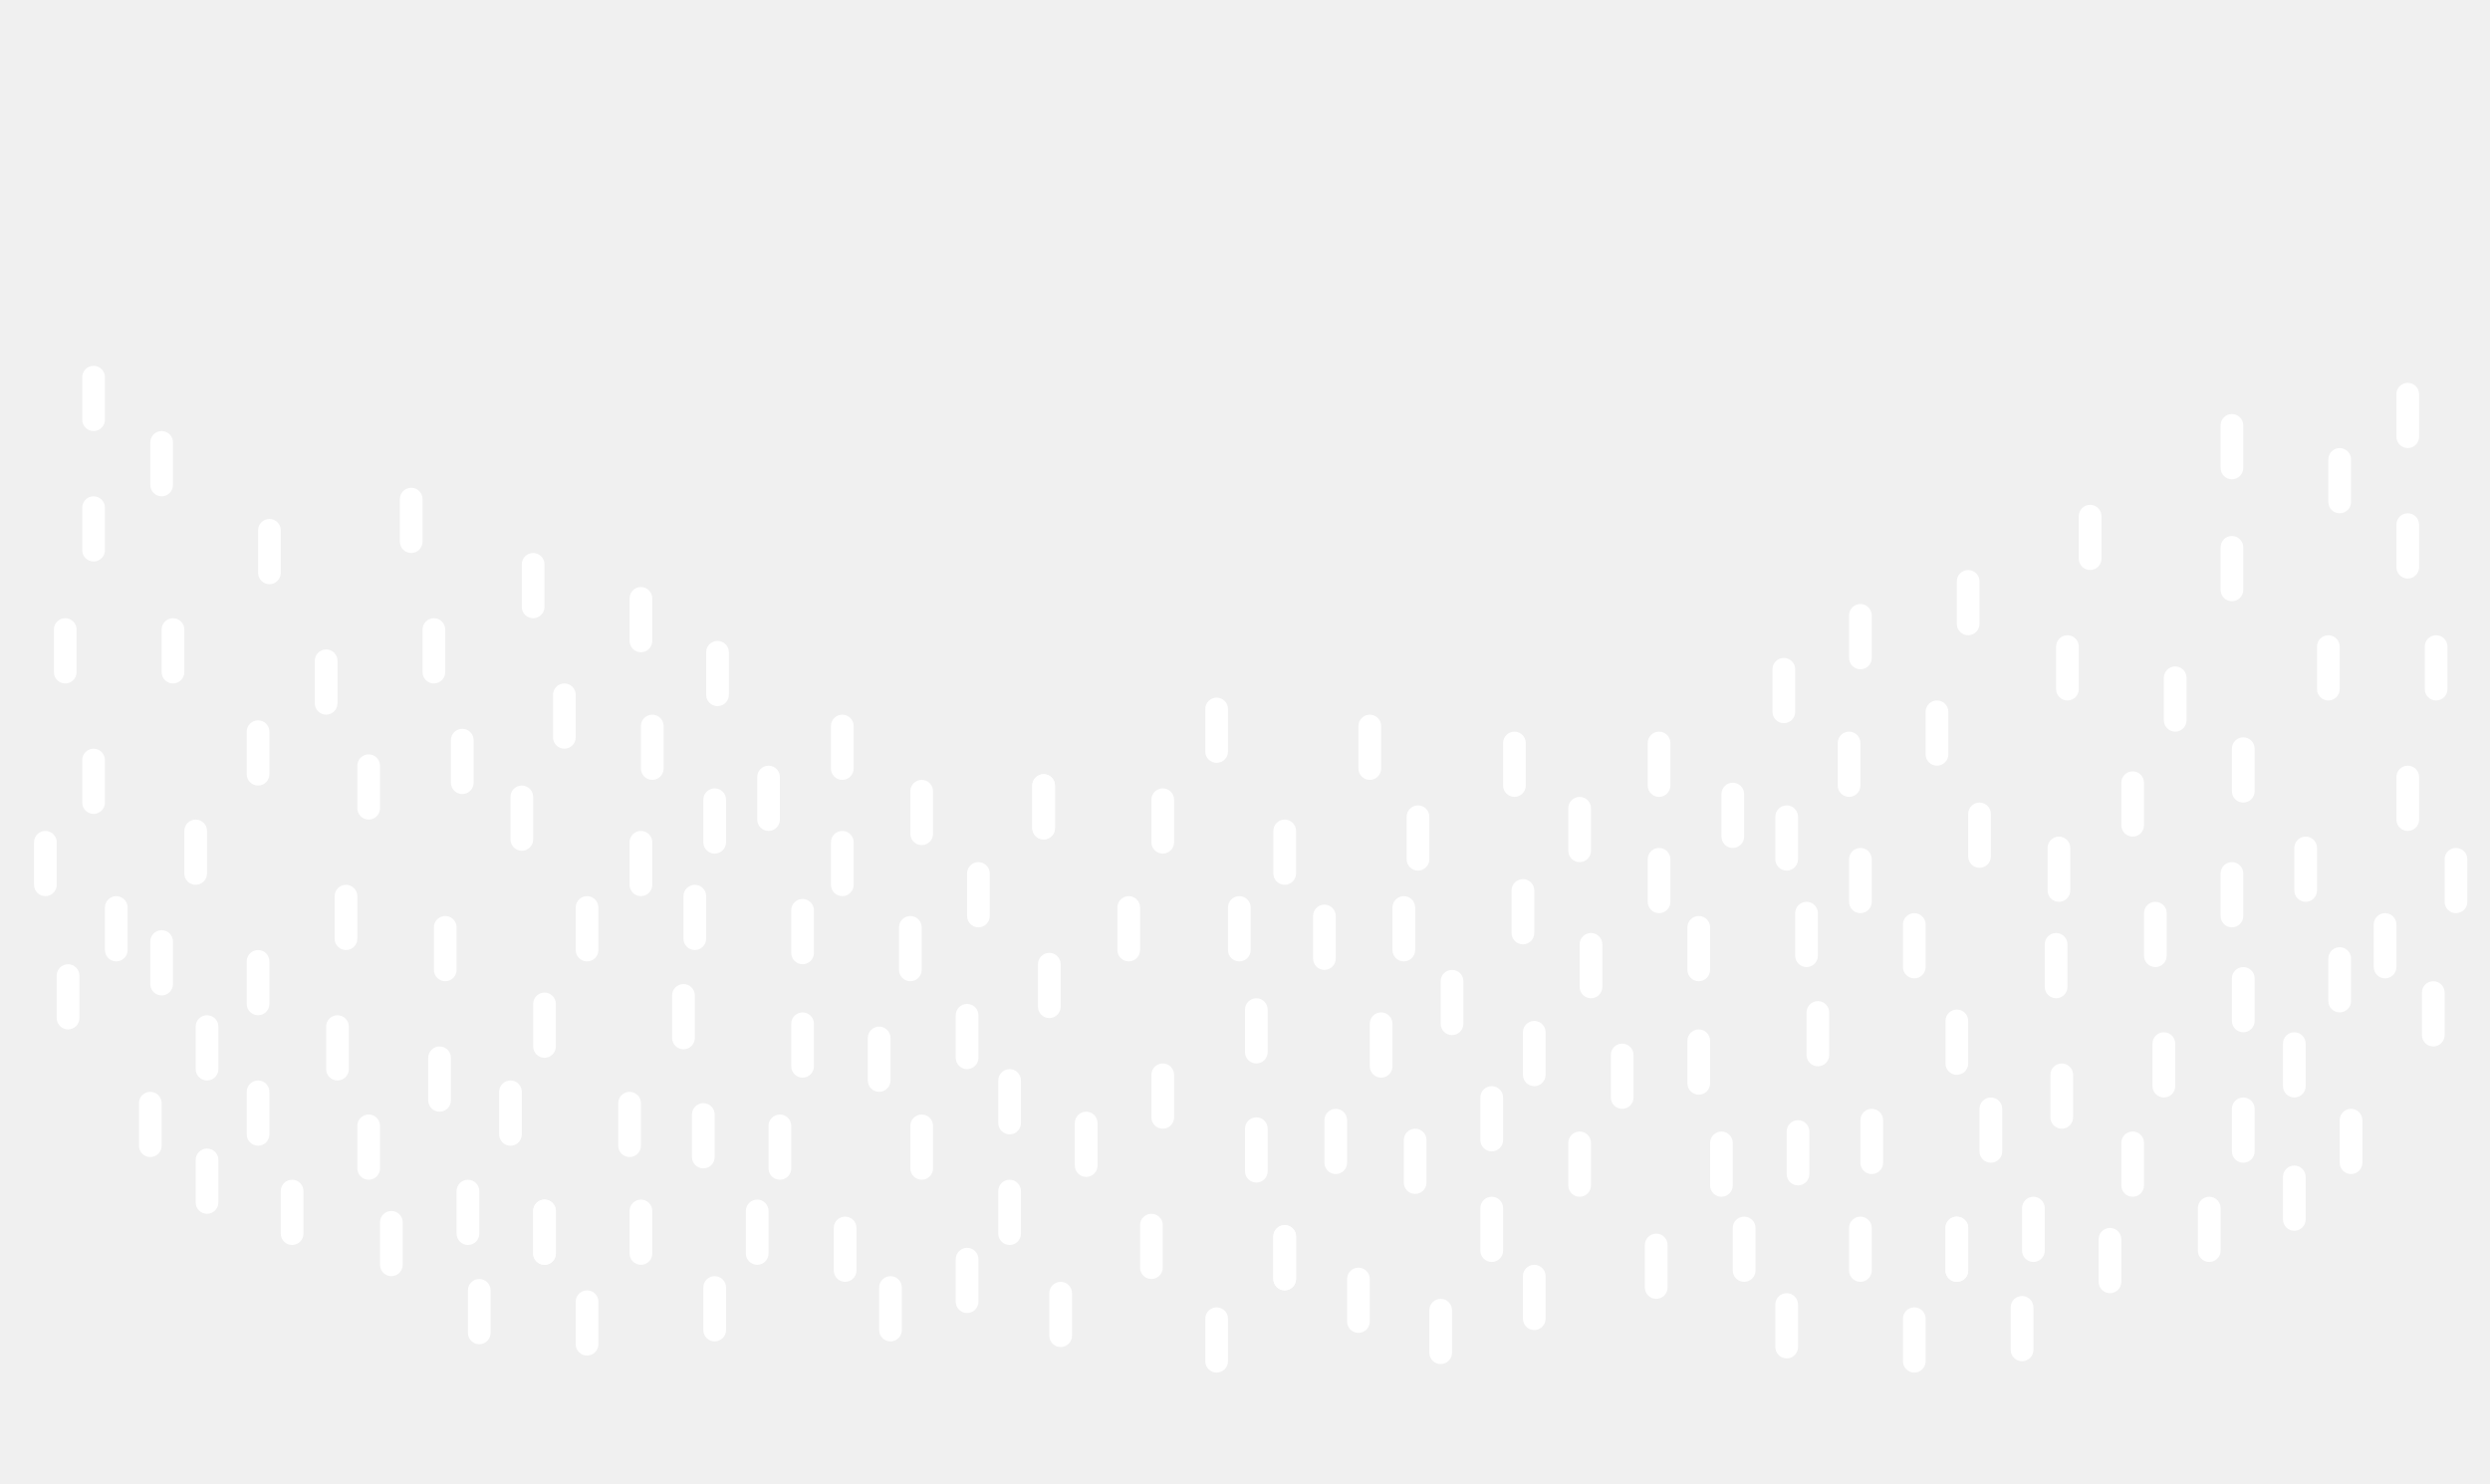
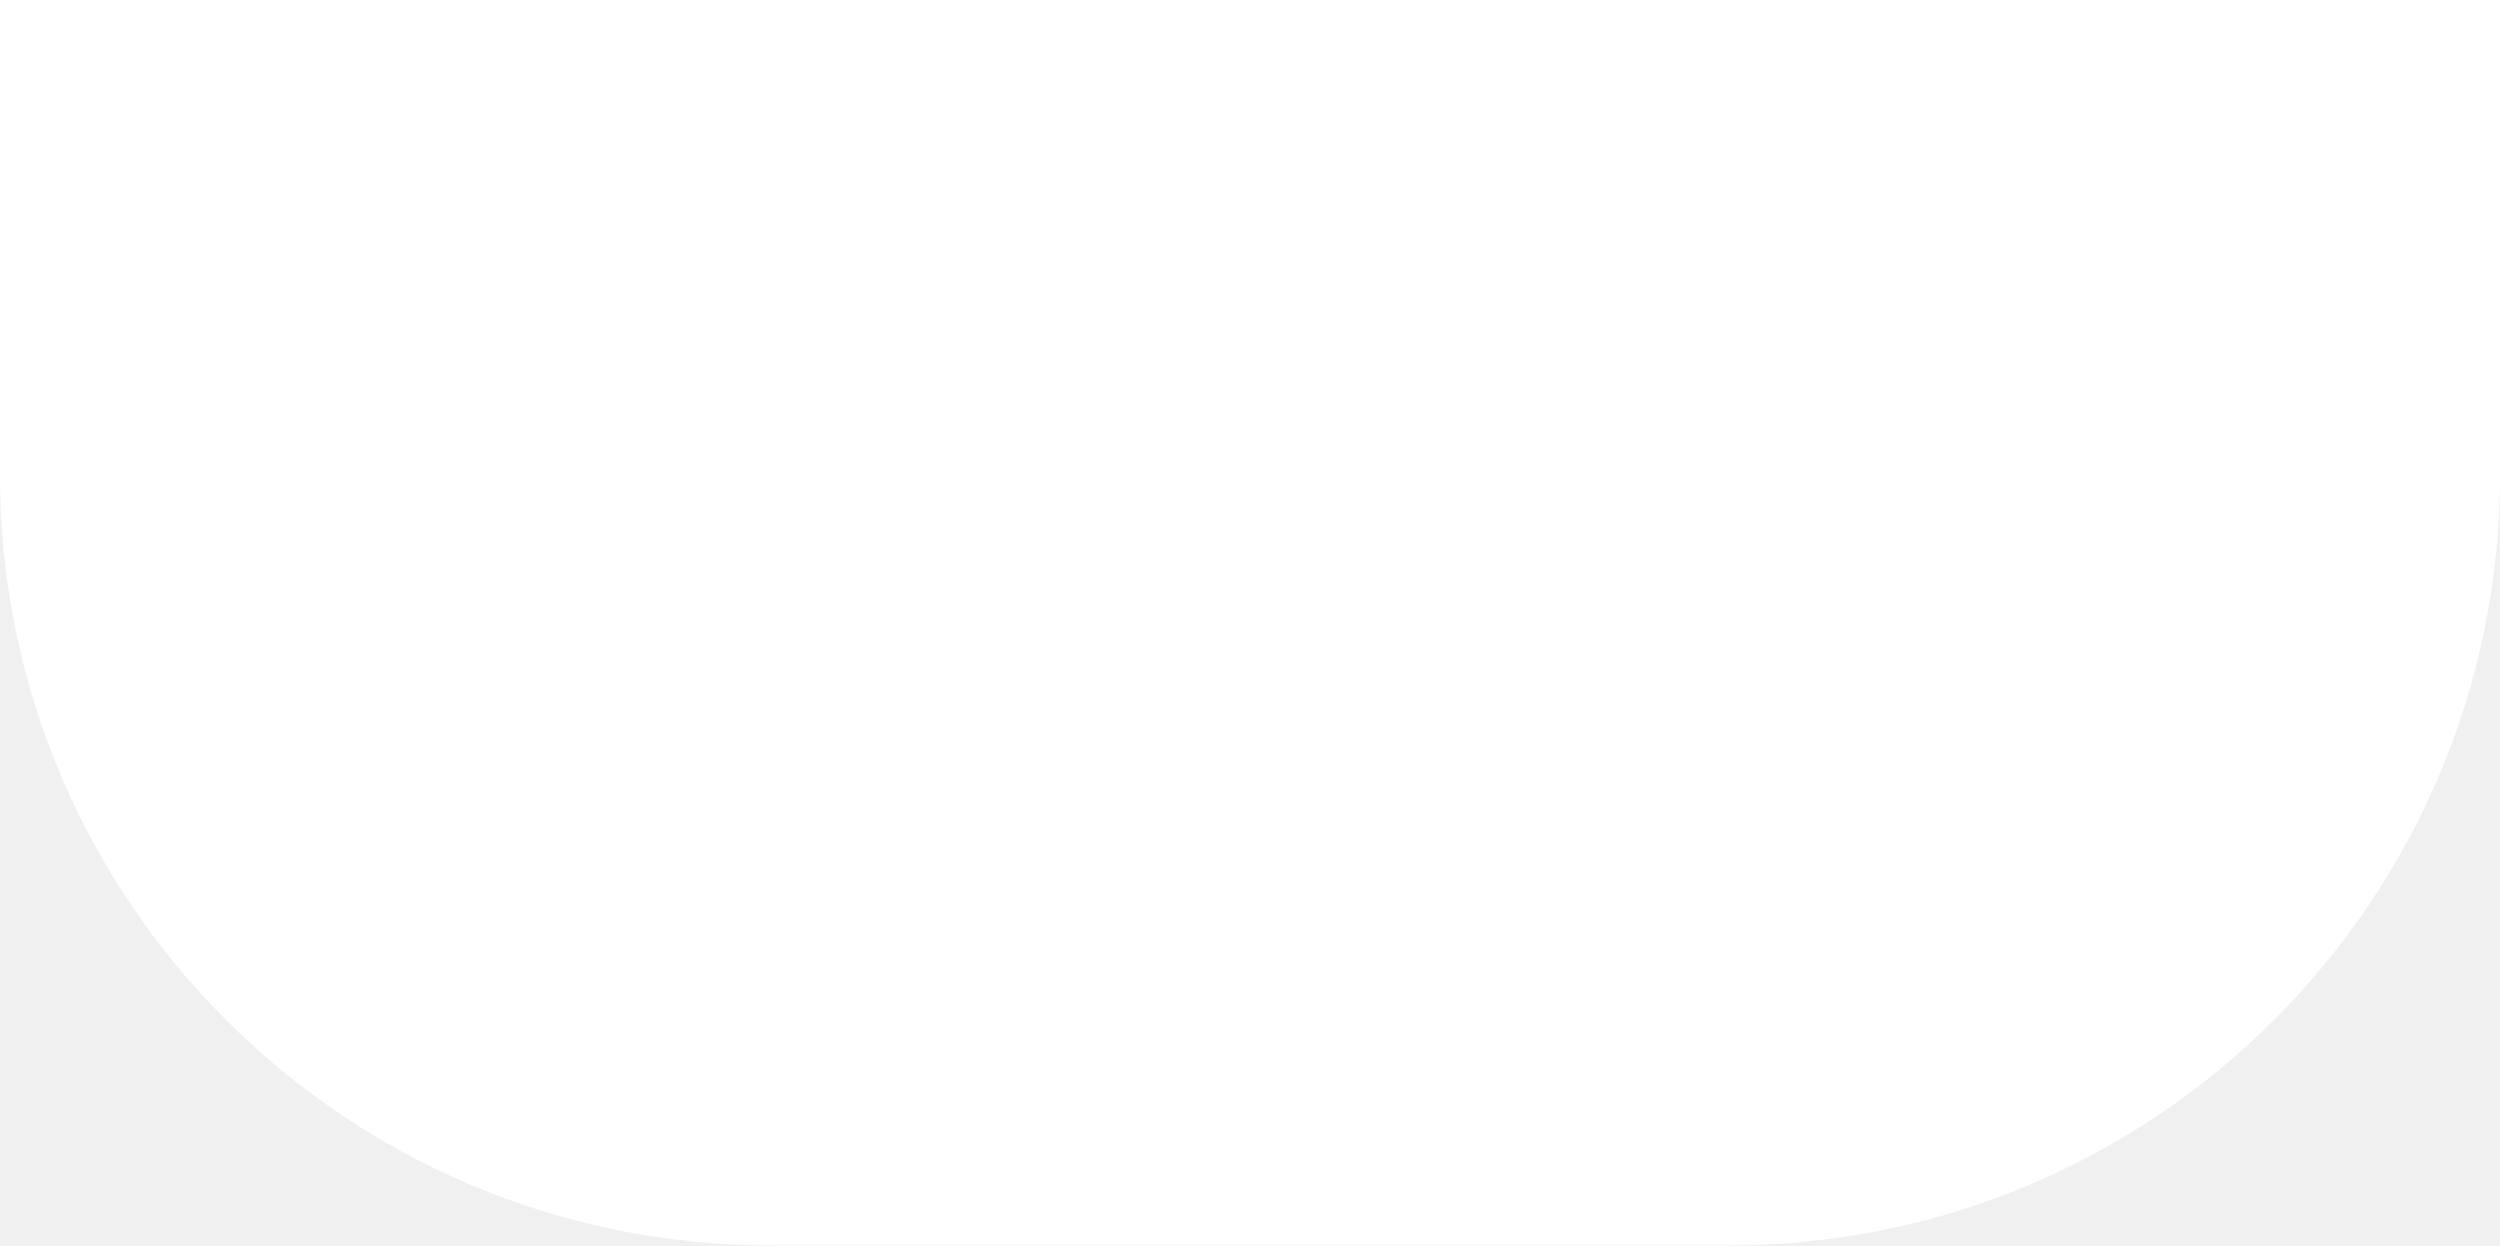
- <svg xmlns="http://www.w3.org/2000/svg" width="878" height="523" viewBox="0 0 878 523" fill="none">
-   <rect width="8" height="23" rx="4" transform="matrix(-1 0 0 1 829 158)" fill="white" />
-   <rect width="8" height="23" rx="4" transform="matrix(-1 0 0 1 853 135)" fill="white" />
-   <rect width="8" height="23" rx="4" transform="matrix(-1 0 0 1 853 181)" fill="white" />
-   <rect width="8" height="23" rx="4" transform="matrix(-1 0 0 1 863 224)" fill="white" />
-   <rect width="8" height="23" rx="4" transform="matrix(-1 0 0 1 853 270)" fill="white" />
-   <rect width="8" height="23" rx="4" transform="matrix(-1 0 0 1 870 299)" fill="white" />
-   <rect width="8" height="23" rx="4" transform="matrix(-1 0 0 1 845 322)" fill="white" />
-   <rect width="8" height="23" rx="4" transform="matrix(-1 0 0 1 829 334)" fill="white" />
-   <rect width="8" height="23" rx="4" transform="matrix(-1 0 0 1 813 364)" fill="white" />
-   <rect width="8" height="23" rx="4" transform="matrix(-1 0 0 1 862 346)" fill="white" />
-   <rect width="8" height="23" rx="4" transform="matrix(-1 0 0 1 833 391)" fill="white" />
-   <rect width="8" height="23" rx="4" transform="matrix(-1 0 0 1 731 375)" fill="white" />
-   <rect width="8" height="23" rx="4" transform="matrix(-1 0 0 1 706 387)" fill="white" />
-   <rect width="8" height="23" rx="4" transform="matrix(-1 0 0 1 756 399)" fill="white" />
-   <rect width="8" height="23" rx="4" transform="matrix(-1 0 0 1 783 422)" fill="white" />
-   <rect width="8" height="23" rx="4" transform="matrix(-1 0 0 1 795 387)" fill="white" />
-   <rect width="8" height="23" rx="4" transform="matrix(-1 0 0 1 813 411)" fill="white" />
-   <rect width="8" height="23" rx="4" transform="matrix(-1 0 0 1 748 433)" fill="white" />
-   <rect width="8" height="23" rx="4" transform="matrix(-1 0 0 1 694 429)" fill="white" />
-   <rect width="8" height="23" rx="4" transform="matrix(-1 0 0 1 694 429)" fill="white" />
-   <rect width="8" height="23" rx="4" transform="matrix(-1 0 0 1 717 457)" fill="white" />
-   <rect width="8" height="23" rx="4" transform="matrix(-1 0 0 1 660 429)" fill="white" />
-   <rect width="8" height="23" rx="4" transform="matrix(-1 0 0 1 679 461)" fill="white" />
-   <rect width="8" height="23" rx="4" transform="matrix(-1 0 0 1 664 391)" fill="white" />
-   <rect width="8" height="23" rx="4" transform="matrix(-1 0 0 1 645 353)" fill="white" />
-   <rect width="8" height="23" rx="4" transform="matrix(-1 0 0 1 660 299)" fill="white" />
-   <rect width="8" height="23" rx="4" transform="matrix(-1 0 0 1 634 284)" fill="white" />
-   <rect width="8" height="23" rx="4" transform="matrix(-1 0 0 1 656 258)" fill="white" />
-   <rect width="8" height="23" rx="4" transform="matrix(-1 0 0 1 633 232)" fill="white" />
-   <rect width="8" height="23" rx="4" transform="matrix(-1 0 0 1 660 213)" fill="white" />
-   <rect width="8" height="23" rx="4" transform="matrix(-1 0 0 1 641 318)" fill="white" />
-   <rect width="8" height="23" rx="4" transform="matrix(-1 0 0 1 638 395)" fill="white" />
-   <rect width="8" height="23" rx="4" transform="matrix(-1 0 0 1 619 429)" fill="white" />
-   <rect width="8" height="23" rx="4" transform="matrix(-1 0 0 1 634 456)" fill="white" />
-   <rect width="8" height="23" rx="4" transform="matrix(-1 0 0 1 603 363)" fill="white" />
-   <rect width="8" height="23" rx="4" transform="matrix(-1 0 0 1 603 323)" fill="white" />
-   <rect width="8" height="23" rx="4" transform="matrix(-1 0 0 1 615 276)" fill="white" />
-   <rect width="8" height="23" rx="4" transform="matrix(-1 0 0 1 589 258)" fill="white" />
-   <rect width="8" height="23" rx="4" transform="matrix(-1 0 0 1 545 446)" fill="white" />
-   <rect width="8" height="23" rx="4" transform="matrix(-1 0 0 1 516 342)" fill="white" />
-   <rect width="8" height="23" rx="4" transform="matrix(-1 0 0 1 503 398)" fill="white" />
-   <rect width="8" height="23" rx="4" transform="matrix(-1 0 0 1 565 329)" fill="white" />
-   <rect width="8" height="23" rx="4" transform="matrix(-1 0 0 1 512 458)" fill="white" />
-   <rect width="8" height="23" rx="4" transform="matrix(-1 0 0 1 541 310)" fill="white" />
-   <rect width="8" height="23" rx="4" transform="matrix(-1 0 0 1 545 360)" fill="white" />
-   <rect width="8" height="23" rx="4" transform="matrix(-1 0 0 1 589 299)" fill="white" />
-   <rect width="8" height="23" rx="4" transform="matrix(-1 0 0 1 561 281)" fill="white" />
-   <rect width="8" height="23" rx="4" transform="matrix(-1 0 0 1 530 383)" fill="white" />
-   <rect width="8" height="23" rx="4" transform="matrix(-1 0 0 1 561 399)" fill="white" />
-   <rect width="8" height="23" rx="4" transform="matrix(-1 0 0 1 576 368)" fill="white" />
-   <rect width="8" height="23" rx="4" transform="matrix(-1 0 0 1 611 399)" fill="white" />
-   <rect width="8" height="23" rx="4" transform="matrix(-1 0 0 1 530 422)" fill="white" />
-   <rect width="8" height="23" rx="4" transform="matrix(-1 0 0 1 588 435)" fill="white" />
-   <rect width="8" height="23" rx="4" transform="matrix(-1 0 0 1 721 422)" fill="white" />
-   <rect width="8" height="23" rx="4" transform="matrix(-1 0 0 1 791 189)" fill="white" />
-   <rect width="8" height="23" rx="4" transform="matrix(-1 0 0 1 825 224)" fill="white" />
-   <rect width="8" height="23" rx="4" transform="matrix(-1 0 0 1 771 235)" fill="white" />
-   <rect width="8" height="23" rx="4" transform="matrix(-1 0 0 1 741 178)" fill="white" />
-   <rect width="8" height="23" rx="4" transform="matrix(-1 0 0 1 733 224)" fill="white" />
-   <rect width="8" height="23" rx="4" transform="matrix(-1 0 0 1 702 283)" fill="white" />
-   <rect width="8" height="23" rx="4" transform="matrix(-1 0 0 1 698 201)" fill="white" />
-   <rect width="8" height="23" rx="4" transform="matrix(-1 0 0 1 679 322)" fill="white" />
-   <rect width="8" height="23" rx="4" transform="matrix(-1 0 0 1 694 356)" fill="white" />
-   <rect width="8" height="23" rx="4" transform="matrix(-1 0 0 1 687 247)" fill="white" />
-   <rect width="8" height="23" rx="4" transform="matrix(-1 0 0 1 764 318)" fill="white" />
-   <rect width="8" height="23" rx="4" transform="matrix(-1 0 0 1 795 341)" fill="white" />
-   <rect width="8" height="23" rx="4" transform="matrix(-1 0 0 1 767 364)" fill="white" />
-   <rect width="8" height="23" rx="4" transform="matrix(-1 0 0 1 729 329)" fill="white" />
-   <rect width="8" height="23" rx="4" transform="matrix(-1 0 0 1 795 260)" fill="white" />
-   <rect width="8" height="23" rx="4" transform="matrix(-1 0 0 1 756 272)" fill="white" />
-   <rect width="8" height="23" rx="4" transform="matrix(-1 0 0 1 817 295)" fill="white" />
-   <rect x="52.999" y="152" width="8" height="23" rx="4" fill="white" />
-   <rect x="28.999" y="129" width="8" height="23" rx="4" fill="white" />
-   <rect x="28.999" y="175" width="8" height="23" rx="4" fill="white" />
-   <rect x="19" y="218" width="8" height="23" rx="4" fill="white" />
-   <rect x="28.999" y="264" width="8" height="23" rx="4" fill="white" />
-   <rect x="11.999" y="293" width="8" height="23" rx="4" fill="white" />
-   <rect x="36.999" y="316" width="8" height="23" rx="4" fill="white" />
-   <rect x="52.999" y="328" width="8" height="23" rx="4" fill="white" />
-   <rect x="68.999" y="358" width="8" height="23" rx="4" fill="white" />
-   <rect x="20" y="340" width="8" height="23" rx="4" fill="white" />
-   <rect x="48.999" y="385" width="8" height="23" rx="4" fill="white" />
-   <rect x="150.999" y="369" width="8" height="23" rx="4" fill="white" />
-   <rect x="176" y="381" width="8" height="23" rx="4" fill="white" />
-   <rect x="126" y="393" width="8" height="23" rx="4" fill="white" />
-   <rect x="99" y="416" width="8" height="23" rx="4" fill="white" />
-   <rect x="86.999" y="381" width="8" height="23" rx="4" fill="white" />
-   <rect x="68.999" y="405" width="8" height="23" rx="4" fill="white" />
-   <rect x="134" y="427" width="8" height="23" rx="4" fill="white" />
-   <rect x="188" y="423" width="8" height="23" rx="4" fill="white" />
-   <rect x="188" y="423" width="8" height="23" rx="4" fill="white" />
-   <rect x="164.999" y="451" width="8" height="23" rx="4" fill="white" />
-   <rect x="221.999" y="423" width="8" height="23" rx="4" fill="white" />
-   <rect x="203" y="455" width="8" height="23" rx="4" fill="white" />
-   <rect x="218" y="385" width="8" height="23" rx="4" fill="white" />
-   <rect x="236.999" y="347" width="8" height="23" rx="4" fill="white" />
-   <rect x="221.999" y="293" width="8" height="23" rx="4" fill="white" />
-   <rect x="247.999" y="278" width="8" height="23" rx="4" fill="white" />
-   <rect x="226" y="252" width="8" height="23" rx="4" fill="white" />
-   <rect x="248.999" y="226" width="8" height="23" rx="4" fill="white" />
-   <rect x="221.999" y="207" width="8" height="23" rx="4" fill="white" />
-   <rect x="240.999" y="312" width="8" height="23" rx="4" fill="white" />
-   <rect x="243.999" y="389" width="8" height="23" rx="4" fill="white" />
-   <rect x="262.999" y="423" width="8" height="23" rx="4" fill="white" />
-   <rect x="247.999" y="450" width="8" height="23" rx="4" fill="white" />
-   <rect x="278.999" y="357" width="8" height="23" rx="4" fill="white" />
-   <rect x="278.999" y="317" width="8" height="23" rx="4" fill="white" />
-   <rect x="267" y="270" width="8" height="23" rx="4" fill="white" />
-   <rect x="292.999" y="252" width="8" height="23" rx="4" fill="white" />
-   <rect x="337" y="440" width="8" height="23" rx="4" fill="white" />
-   <rect x="366" y="336" width="8" height="23" rx="4" fill="white" />
-   <rect x="379" y="392" width="8" height="23" rx="4" fill="white" />
-   <rect x="317" y="323" width="8" height="23" rx="4" fill="white" />
-   <rect x="369.999" y="452" width="8" height="23" rx="4" fill="white" />
-   <rect x="340.999" y="304" width="8" height="23" rx="4" fill="white" />
-   <rect x="337" y="354" width="8" height="23" rx="4" fill="white" />
-   <rect x="292.999" y="293" width="8" height="23" rx="4" fill="white" />
-   <rect x="320.999" y="275" width="8" height="23" rx="4" fill="white" />
-   <rect x="352" y="377" width="8" height="23" rx="4" fill="white" />
-   <rect x="320.999" y="393" width="8" height="23" rx="4" fill="white" />
-   <rect x="305.999" y="362" width="8" height="23" rx="4" fill="white" />
-   <rect x="270.999" y="393" width="8" height="23" rx="4" fill="white" />
-   <rect x="352" y="416" width="8" height="23" rx="4" fill="white" />
-   <rect x="294" y="429" width="8" height="23" rx="4" fill="white" />
-   <rect x="310" y="450" width="8" height="23" rx="4" fill="white" />
-   <rect x="402" y="428" width="8" height="23" rx="4" fill="white" />
-   <rect x="405.999" y="375" width="8" height="23" rx="4" fill="white" />
-   <rect x="394" y="316" width="8" height="23" rx="4" fill="white" />
-   <rect x="439" y="394" width="8" height="23" rx="4" fill="white" />
-   <rect x="462.999" y="319" width="8" height="23" rx="4" fill="white" />
-   <rect x="495.999" y="284" width="8" height="23" rx="4" fill="white" />
-   <rect x="530" y="258" width="8" height="23" rx="4" fill="white" />
-   <rect x="479" y="252" width="8" height="23" rx="4" fill="white" />
-   <rect x="424.999" y="246" width="8" height="23" rx="4" fill="white" />
-   <rect x="405.999" y="278" width="8" height="23" rx="4" fill="white" />
-   <rect x="363.999" y="273" width="8" height="23" rx="4" fill="white" />
-   <rect x="363.999" y="273" width="8" height="23" rx="4" fill="white" />
-   <rect x="448.999" y="432" width="8" height="23" rx="4" fill="white" />
-   <rect x="448.999" y="432" width="8" height="23" rx="4" fill="white" />
-   <rect x="424.999" y="461" width="8" height="23" rx="4" fill="white" />
-   <rect x="474.999" y="447" width="8" height="23" rx="4" fill="white" />
-   <rect x="467" y="391" width="8" height="23" rx="4" fill="white" />
-   <rect x="439" y="352" width="8" height="23" rx="4" fill="white" />
-   <rect x="490.999" y="316" width="8" height="23" rx="4" fill="white" />
-   <rect x="448.999" y="289" width="8" height="23" rx="4" fill="white" />
-   <rect x="161" y="416" width="8" height="23" rx="4" fill="white" />
-   <rect x="90.999" y="183" width="8" height="23" rx="4" fill="white" />
-   <rect x="56.999" y="218" width="8" height="23" rx="4" fill="white" />
-   <rect x="111" y="229" width="8" height="23" rx="4" fill="white" />
-   <rect x="141" y="172" width="8" height="23" rx="4" fill="white" />
-   <rect x="148.999" y="218" width="8" height="23" rx="4" fill="white" />
-   <rect x="179.999" y="277" width="8" height="23" rx="4" fill="white" />
-   <rect x="158.999" y="257" width="8" height="23" rx="4" fill="white" />
-   <rect x="722" y="295" width="8" height="23" rx="4" fill="white" />
-   <rect x="783" y="304" width="8" height="23" rx="4" fill="white" />
-   <rect x="783" y="146" width="8" height="23" rx="4" fill="white" />
-   <rect x="184" y="195" width="8" height="23" rx="4" fill="white" />
-   <rect x="203" y="316" width="8" height="23" rx="4" fill="white" />
-   <rect x="188" y="350" width="8" height="23" rx="4" fill="white" />
-   <rect x="195" y="241" width="8" height="23" rx="4" fill="white" />
-   <rect x="118" y="312" width="8" height="23" rx="4" fill="white" />
-   <rect x="86.999" y="335" width="8" height="23" rx="4" fill="white" />
-   <rect x="114.999" y="358" width="8" height="23" rx="4" fill="white" />
-   <rect x="153" y="323" width="8" height="23" rx="4" fill="white" />
-   <rect x="86.999" y="254" width="8" height="23" rx="4" fill="white" />
-   <rect x="126" y="266" width="8" height="23" rx="4" fill="white" />
-   <rect x="64.999" y="289" width="8" height="23" rx="4" fill="white" />
-   <rect x="432.999" y="316" width="8" height="23" rx="4" fill="white" />
-   <rect x="482.999" y="357" width="8" height="23" rx="4" fill="white" />
+ <svg xmlns="http://www.w3.org/2000/svg" width="811" height="404" viewBox="0 0 811 404" fill="none">
+   <path d="M0 0H811V154C811 292.071 699.071 404 561 404H250C111.929 404 0 292.071 0 154V0Z" fill="white" />
+   <path d="M0 0H811V47.47C811 185.541 699.071 297.47 561 297.47H250C111.929 297.47 0 185.541 0 47.47V0Z" fill="white" />
</svg>
